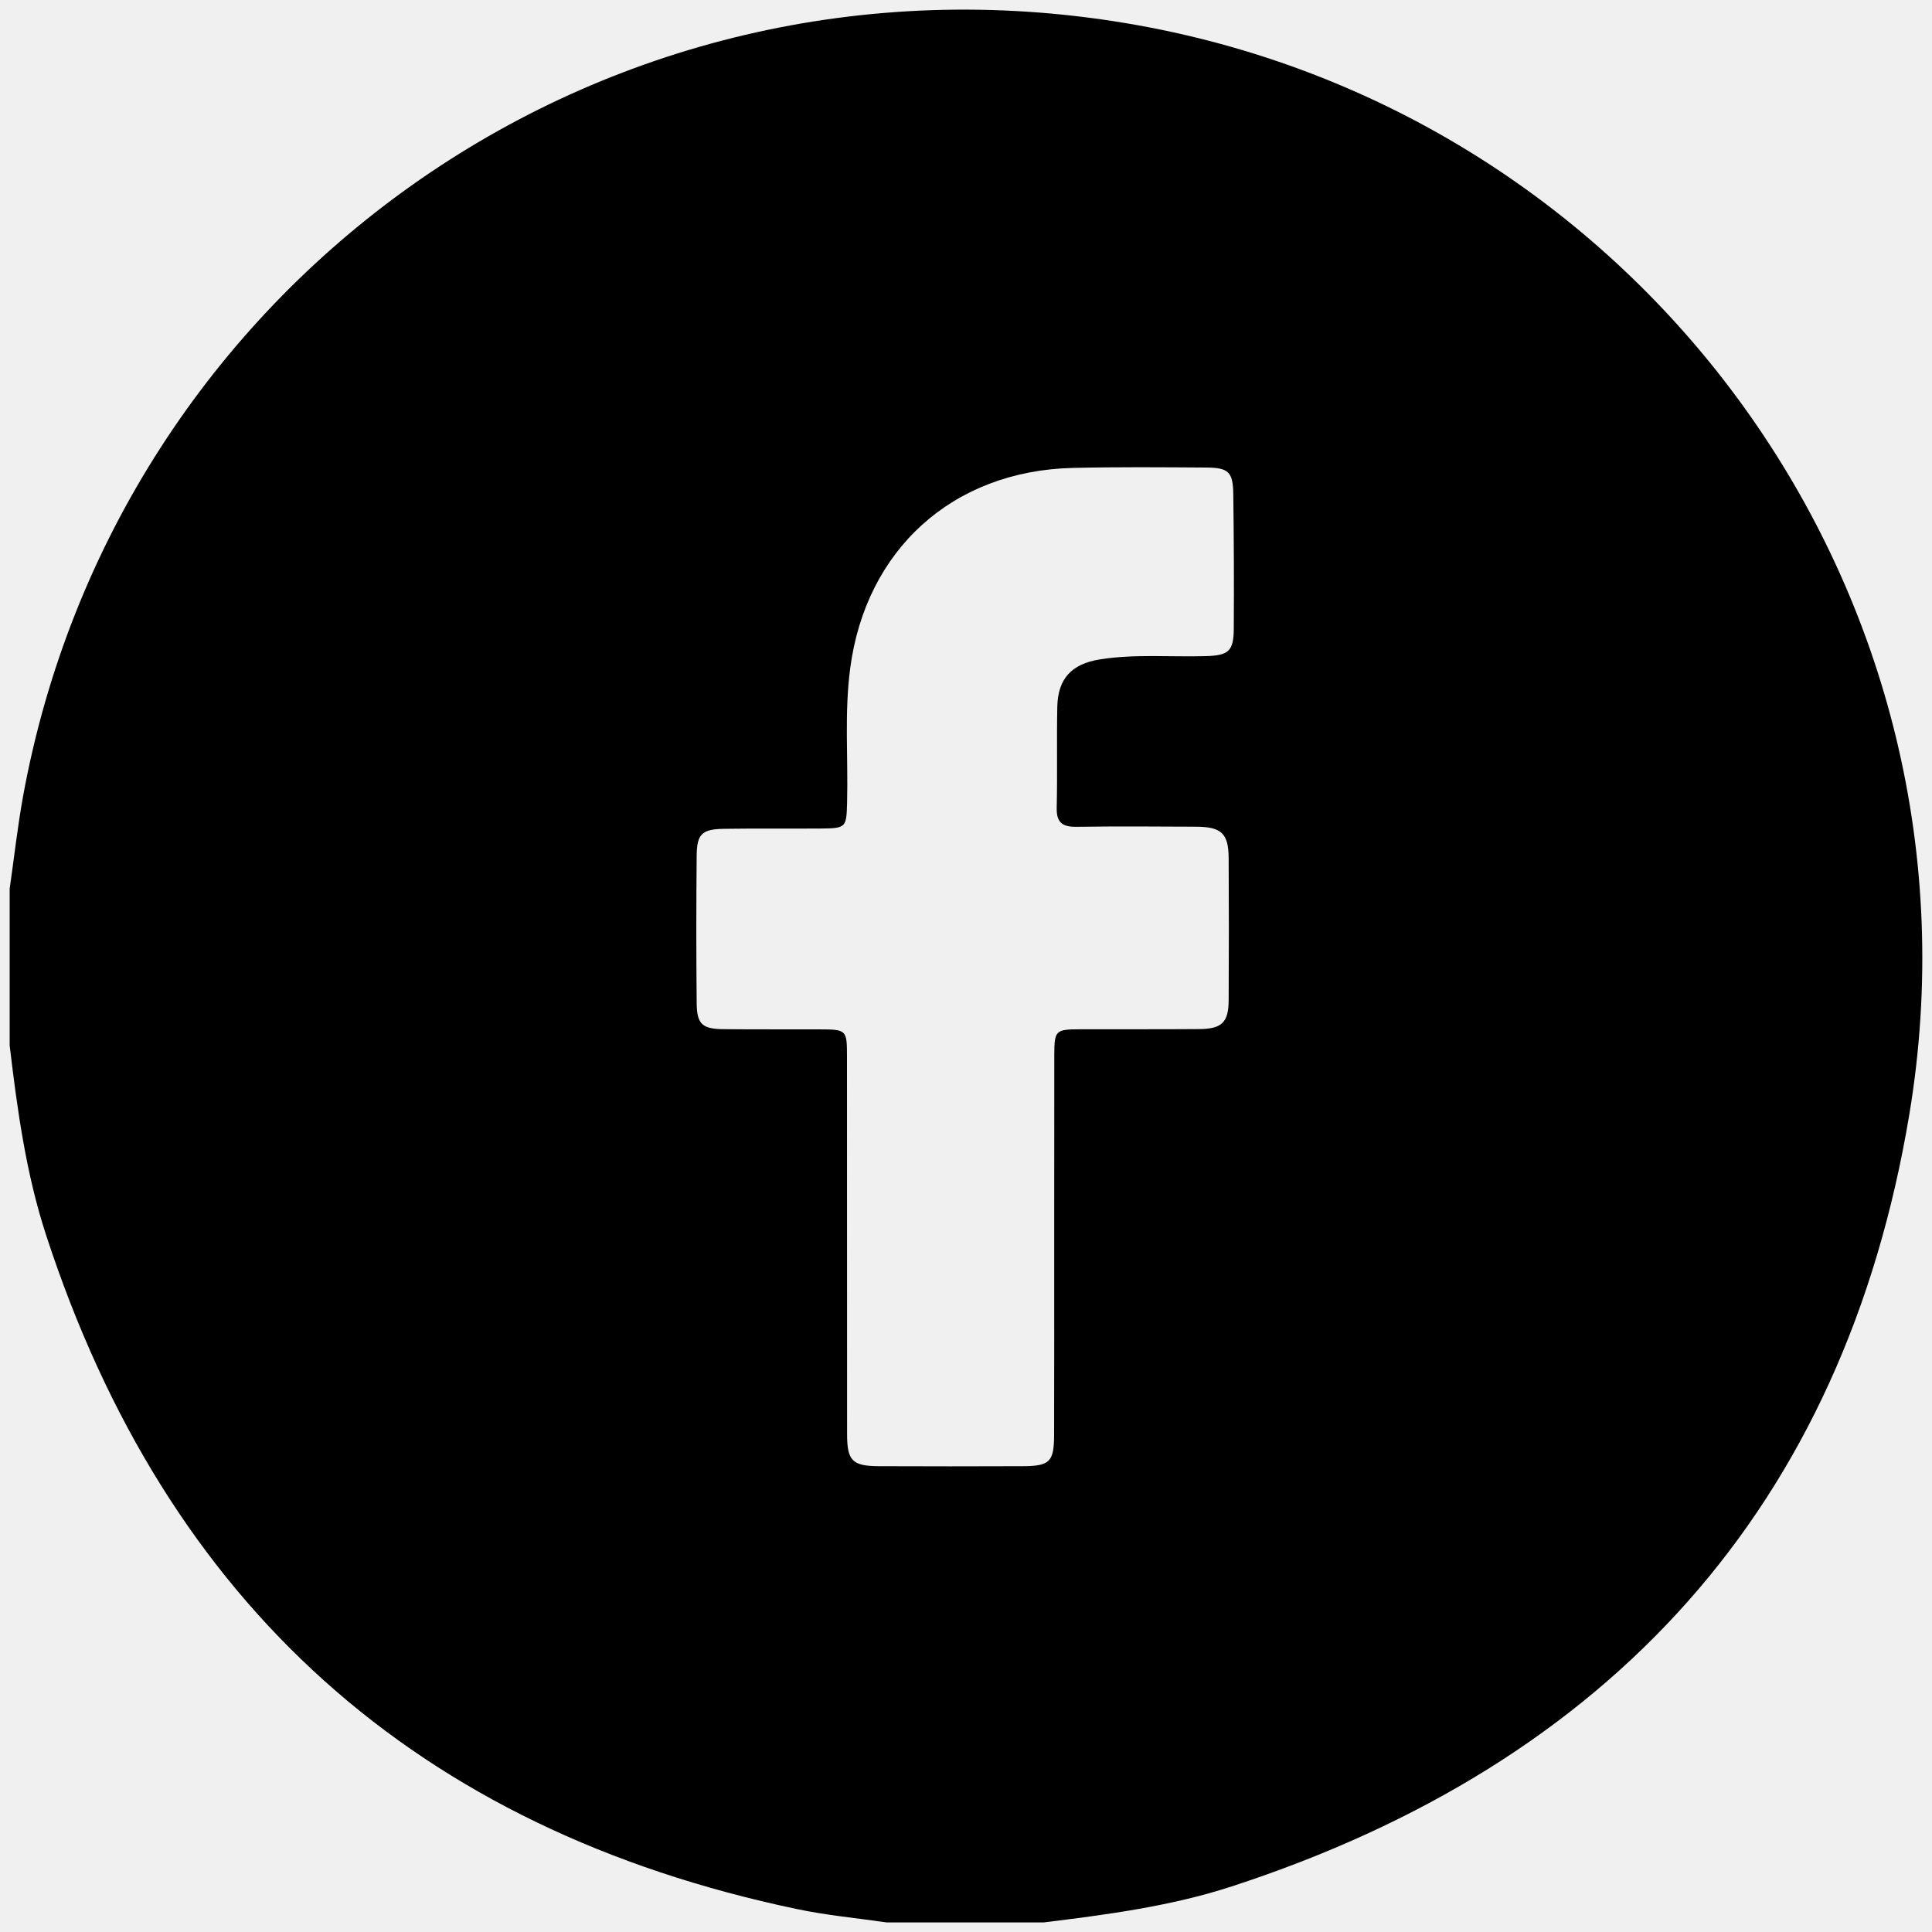
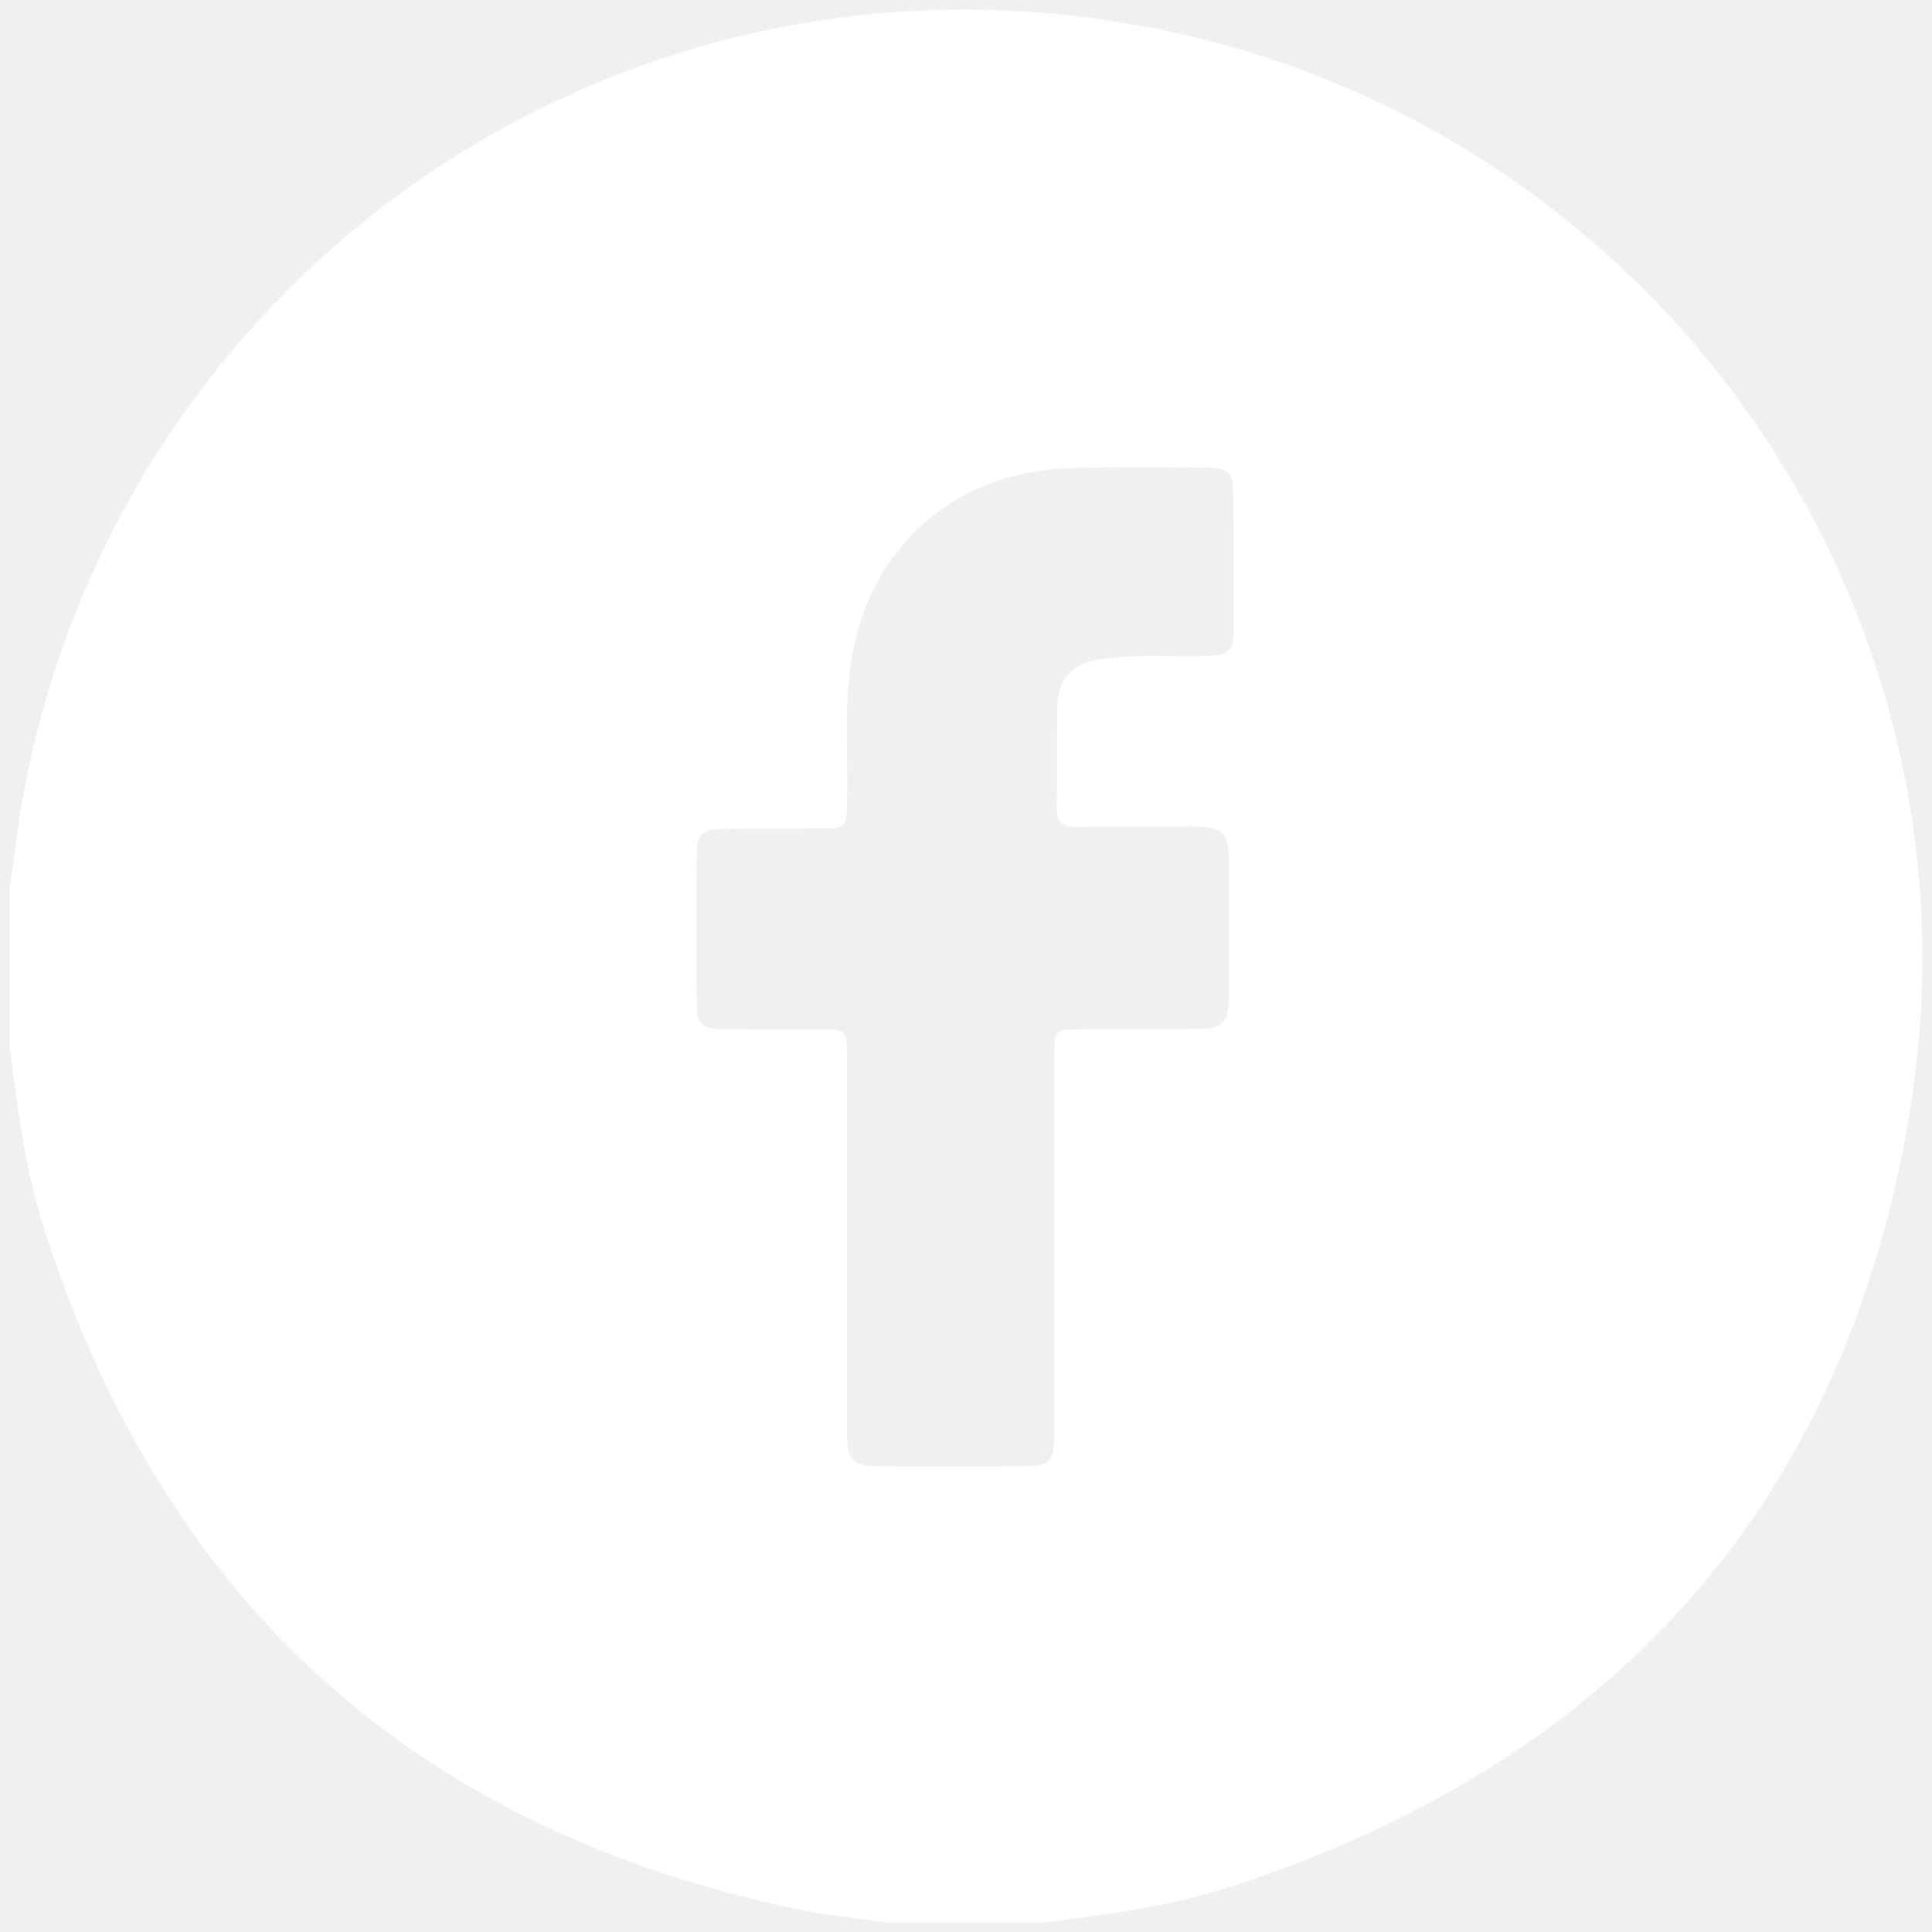
<svg xmlns="http://www.w3.org/2000/svg" x="0px" y="0px" viewBox="0 0 200 200" style="enable-background:new 0 0 200 200;">
  <g>
-     <path d="M1,108.23C1,102.82,1,97.41,1,92c0.46-3.18,0.81-6.37,1.38-9.53C12.02,29.52,62.06-6.68,116.5,2.39   c53.5,8.91,90.1,59.29,81.15,112.99c-6.77,40.62-30.97,67.13-70.14,79.9c-6.32,2.06-12.9,2.92-19.48,3.73c-5.41,0-10.82,0-16.23,0   c-3.11-0.45-6.26-0.74-9.33-1.39c-39.34-8.26-65.23-31.55-77.69-69.74C2.69,121.5,1.79,114.87,1,108.23z M109.13,128.85   C109.13,128.85,109.13,128.85,109.13,128.85c0.01-6.57,0-13.13,0.01-19.7c0.01-2.48,0.14-2.59,2.65-2.6   c4.12-0.01,8.24,0.01,12.36-0.02c2.33-0.02,3.03-0.69,3.04-2.98c0.03-4.89,0.03-9.78,0-14.68c-0.01-2.59-0.73-3.28-3.38-3.29   c-4.12-0.02-8.24-0.05-12.36,0.01c-1.45,0.02-2.1-0.42-2.06-1.98c0.08-3.47-0.01-6.95,0.06-10.43c0.06-2.92,1.47-4.45,4.41-4.92   c3.65-0.58,7.33-0.23,10.99-0.34c2.33-0.07,2.86-0.51,2.87-2.86c0.03-4.63,0.01-9.27-0.05-13.9c-0.03-2.28-0.48-2.74-2.74-2.76   c-4.64-0.03-9.27-0.07-13.91,0.04c-12.43,0.31-21.4,8.47-23.01,20.76c-0.61,4.62-0.2,9.26-0.32,13.88   c-0.07,2.59-0.09,2.67-2.75,2.69c-3.35,0.02-6.7-0.02-10.04,0.03c-2.23,0.04-2.76,0.54-2.78,2.76c-0.05,5.08-0.05,10.17,0,15.26   c0.02,2.21,0.57,2.7,2.8,2.72c3.28,0.03,6.57,0.01,9.85,0.02c2.89,0.01,2.91,0.02,2.91,2.89c0,13,0,26.01,0.01,39.01   c0,2.75,0.54,3.3,3.27,3.32c4.96,0.02,9.92,0.02,14.87,0c2.84-0.01,3.28-0.43,3.29-3.24C109.14,141.99,109.13,135.42,109.13,128.85   z" />
+     <path fill="#FFF" d="M1,108.23C1,102.82,1,97.41,1,92c0.46-3.18,0.81-6.37,1.38-9.53C12.02,29.52,62.06-6.68,116.5,2.39   c53.5,8.91,90.1,59.29,81.15,112.99c-6.77,40.62-30.97,67.13-70.14,79.9c-6.32,2.06-12.9,2.92-19.48,3.73c-5.41,0-10.82,0-16.23,0   c-3.11-0.45-6.26-0.74-9.33-1.39c-39.34-8.26-65.23-31.55-77.69-69.74C2.69,121.5,1.79,114.87,1,108.23z M109.13,128.85   C109.13,128.85,109.13,128.85,109.13,128.85c0.01-6.57,0-13.13,0.01-19.7c0.01-2.48,0.14-2.59,2.65-2.6   c4.12-0.01,8.24,0.01,12.36-0.02c2.33-0.02,3.03-0.69,3.04-2.98c0.03-4.89,0.03-9.78,0-14.68c-0.01-2.59-0.73-3.28-3.38-3.29   c-4.12-0.02-8.24-0.05-12.36,0.01c-1.45,0.02-2.1-0.42-2.06-1.98c0.08-3.47-0.01-6.95,0.06-10.43c0.06-2.92,1.47-4.45,4.41-4.92   c3.65-0.58,7.33-0.23,10.99-0.34c2.33-0.07,2.86-0.51,2.87-2.86c0.03-4.63,0.01-9.27-0.05-13.9c-0.03-2.28-0.48-2.74-2.74-2.76   c-4.64-0.03-9.27-0.07-13.91,0.04c-12.43,0.31-21.4,8.47-23.01,20.76c-0.61,4.62-0.2,9.26-0.32,13.88   c-0.07,2.59-0.09,2.67-2.75,2.69c-3.35,0.02-6.7-0.02-10.04,0.03c-2.23,0.04-2.76,0.54-2.78,2.76c-0.05,5.08-0.05,10.17,0,15.26   c0.02,2.21,0.57,2.7,2.8,2.72c3.28,0.03,6.57,0.01,9.85,0.02c2.89,0.01,2.91,0.02,2.91,2.89c0,13,0,26.01,0.01,39.01   c0,2.75,0.54,3.3,3.27,3.32c4.96,0.02,9.92,0.02,14.87,0c2.84-0.01,3.28-0.43,3.29-3.24C109.14,141.99,109.13,135.42,109.13,128.85   z" />
  </g>
</svg>
